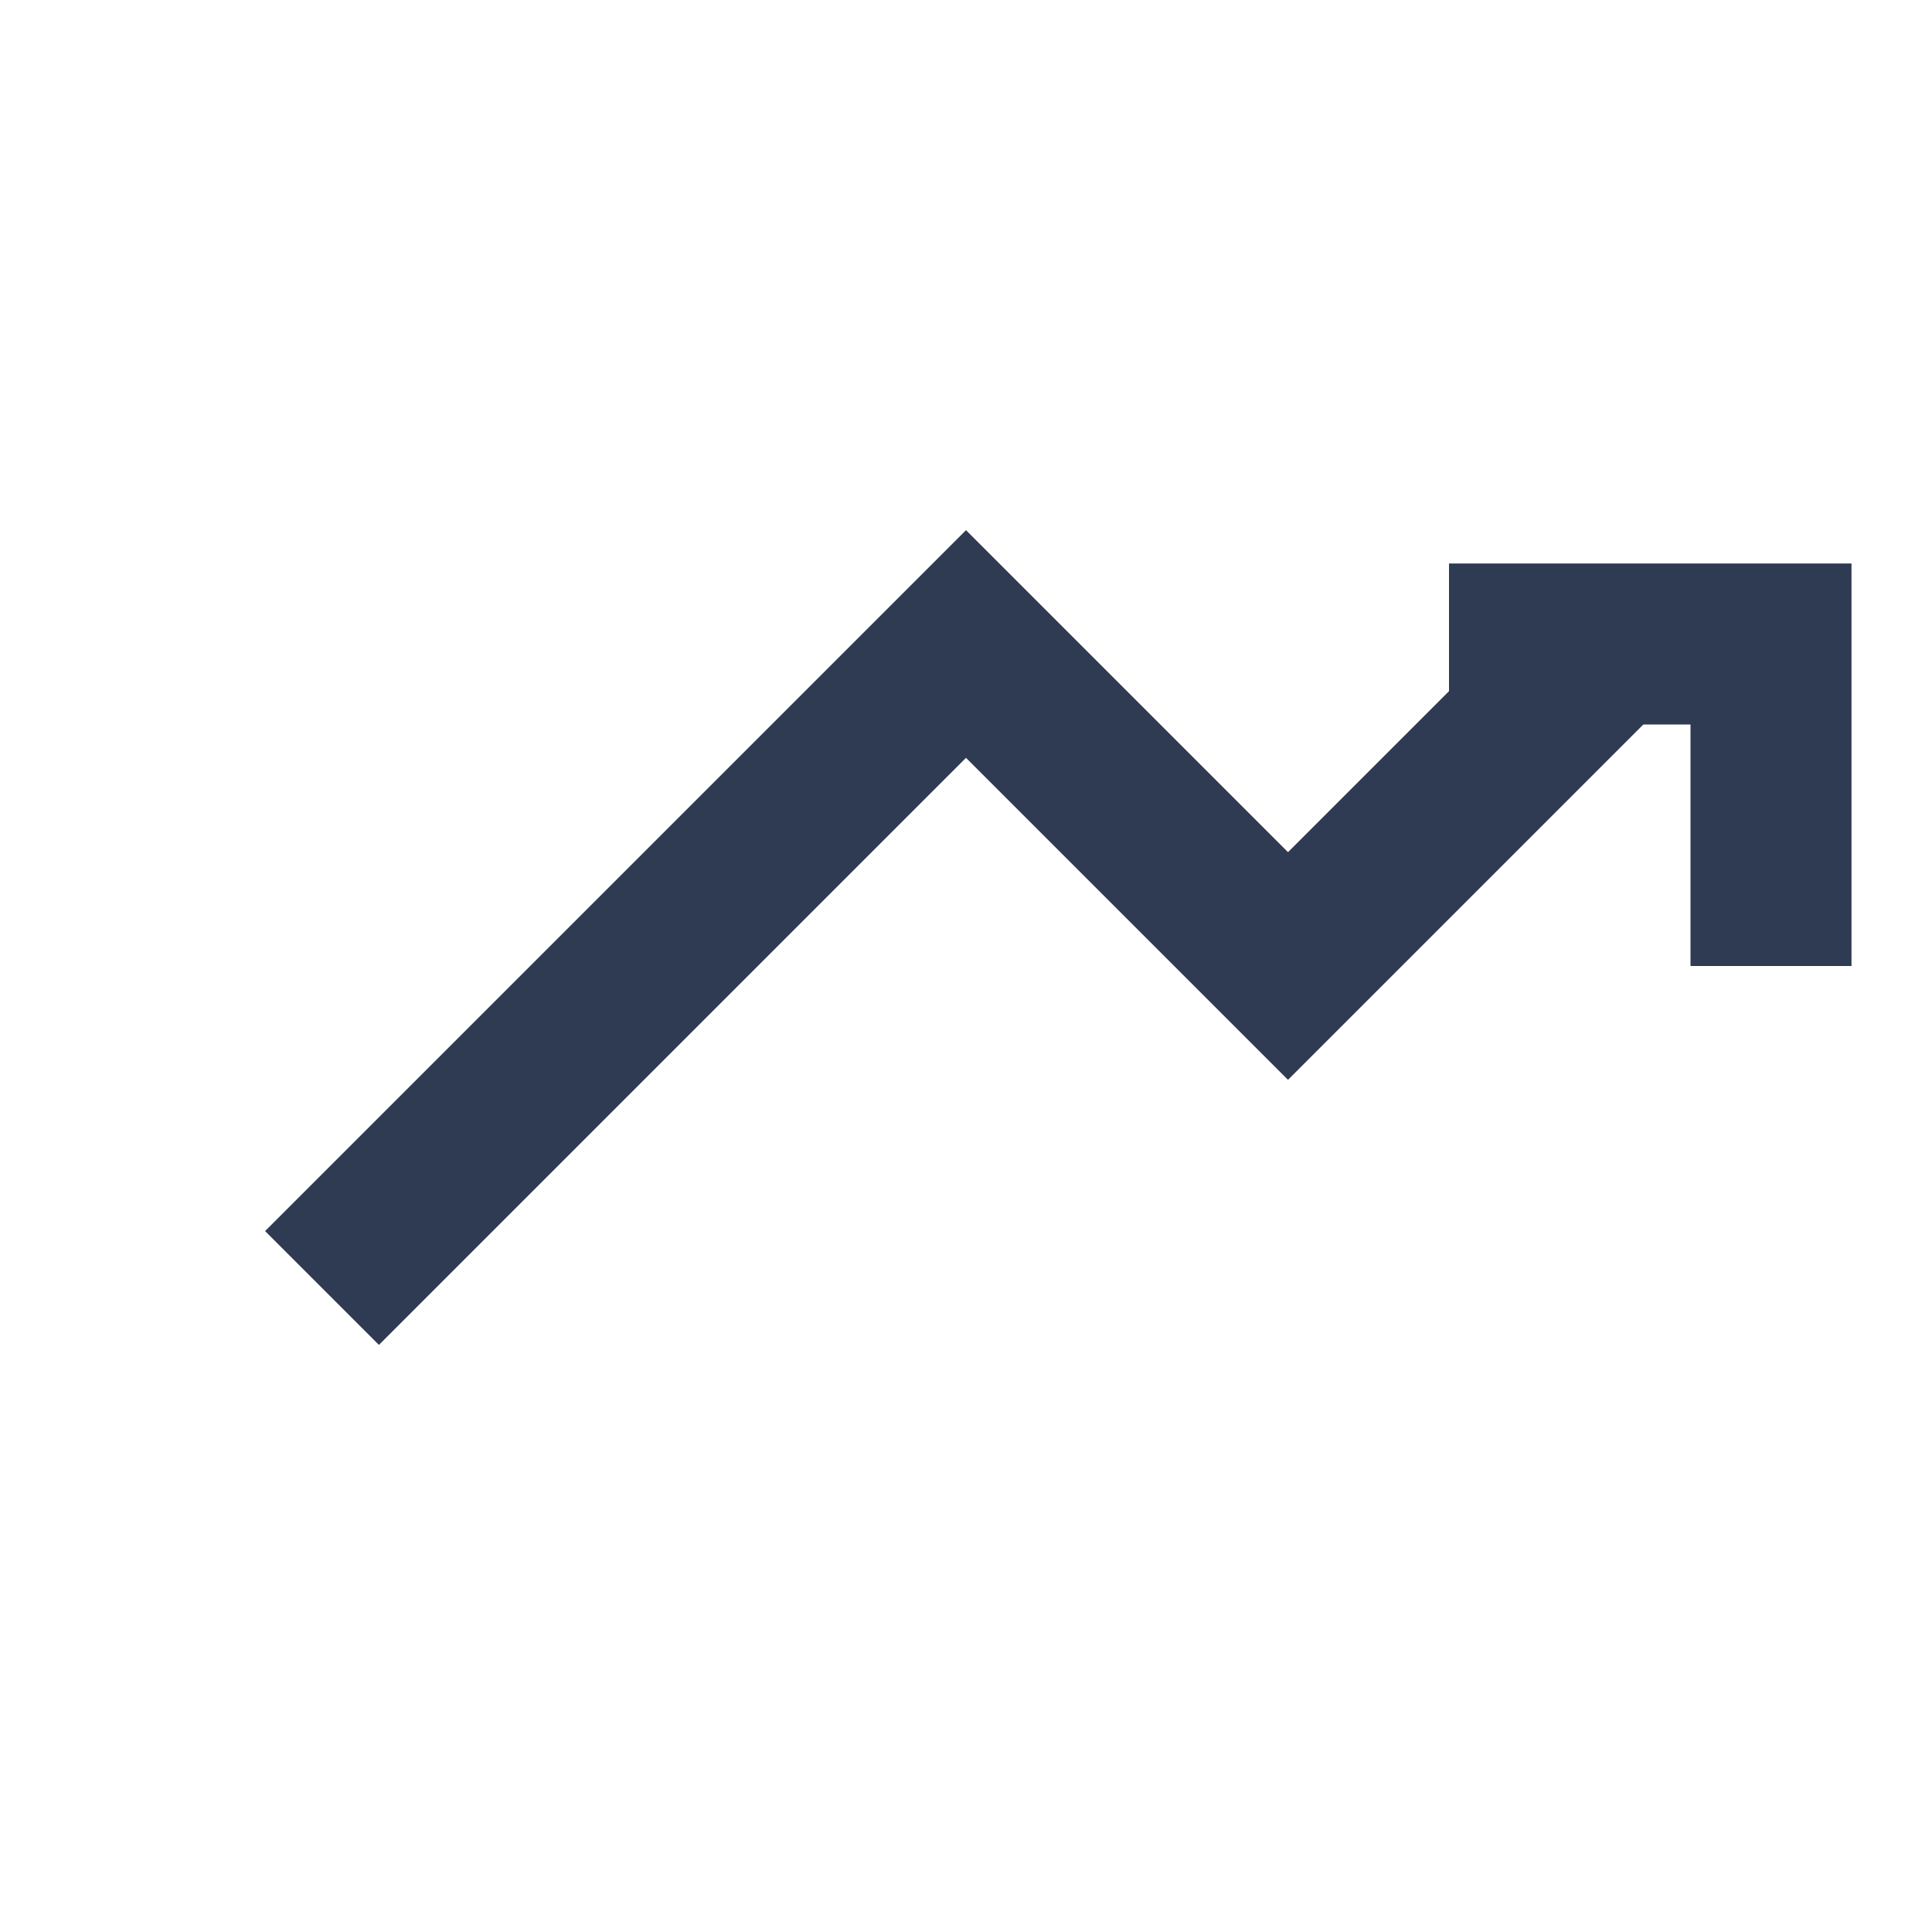
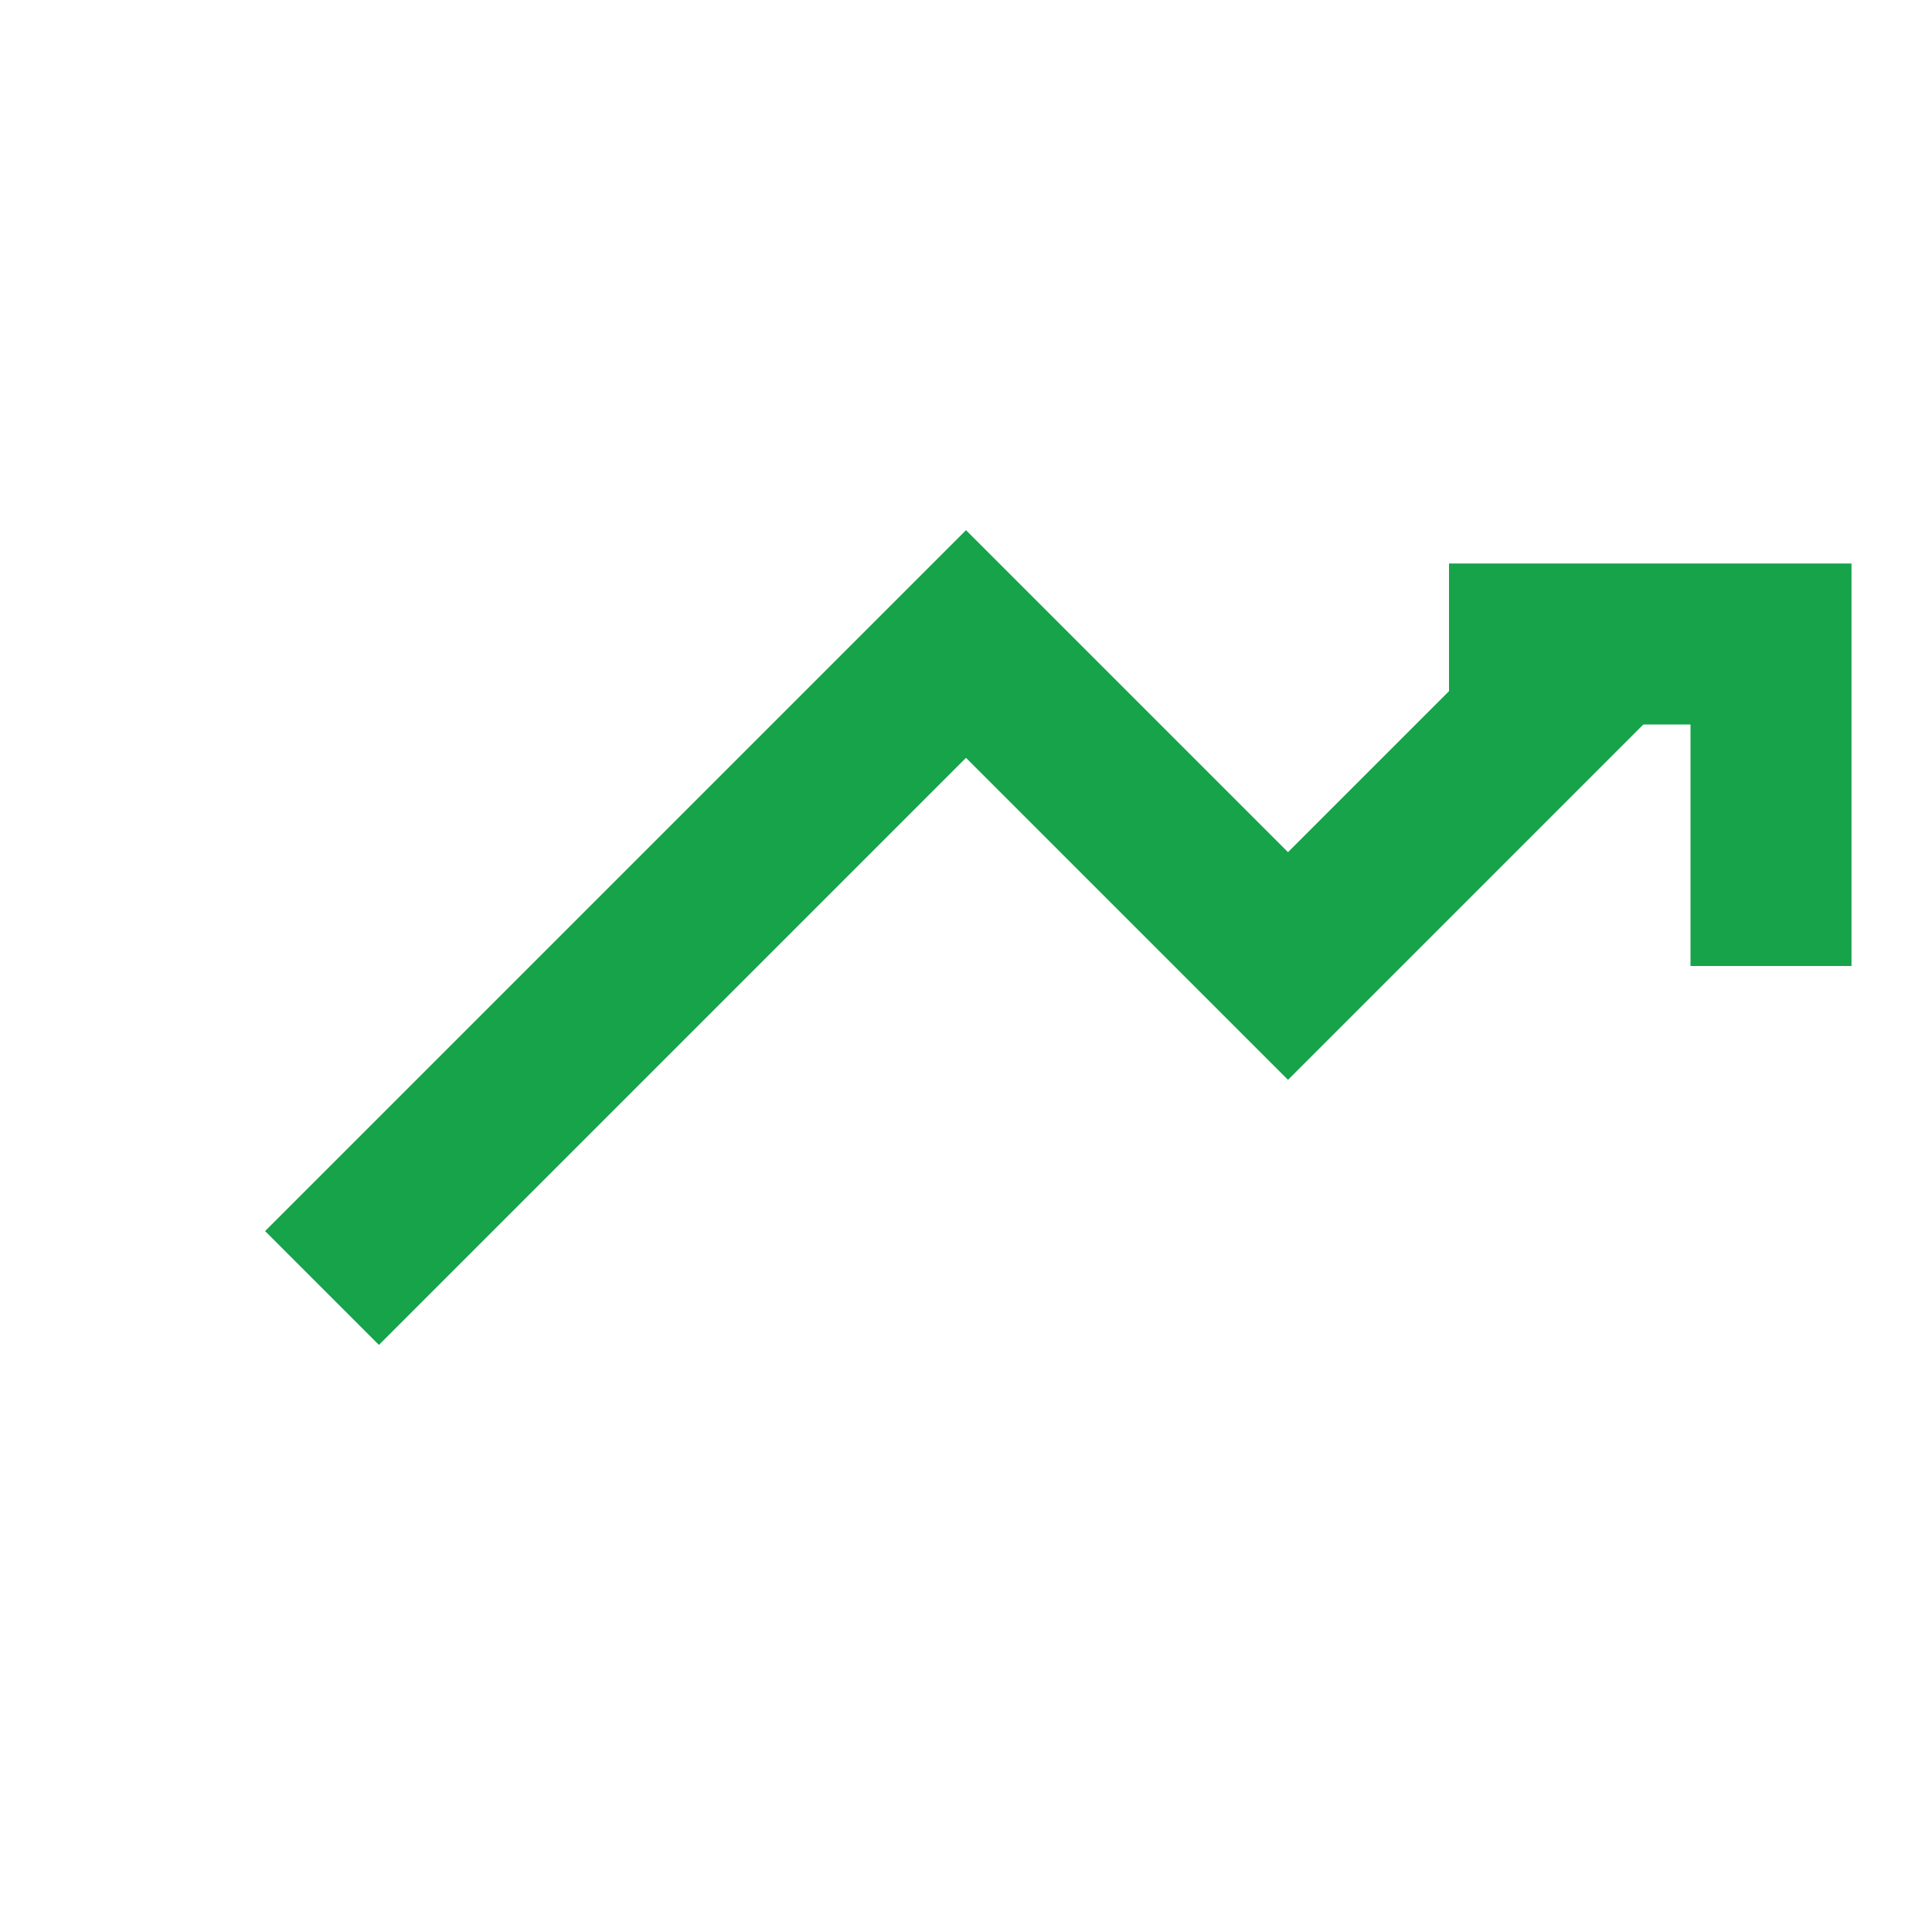
<svg xmlns="http://www.w3.org/2000/svg" width="24" height="24" viewBox="0 0 24 24">
-   <path d="M4 16l8-8 4 4 4-4" stroke="#2F3B52" stroke-width="2" fill="none" />
-   <path d="M18 8h4v4" stroke="#2F3B52" stroke-width="2" fill="none" />
+   <path d="M4 16l8-8 4 4 4-4" stroke="#16A34A" stroke-width="2" fill="none" />
+   <path d="M18 8h4v4" stroke="#16A34A" stroke-width="2" fill="none" />
</svg>
